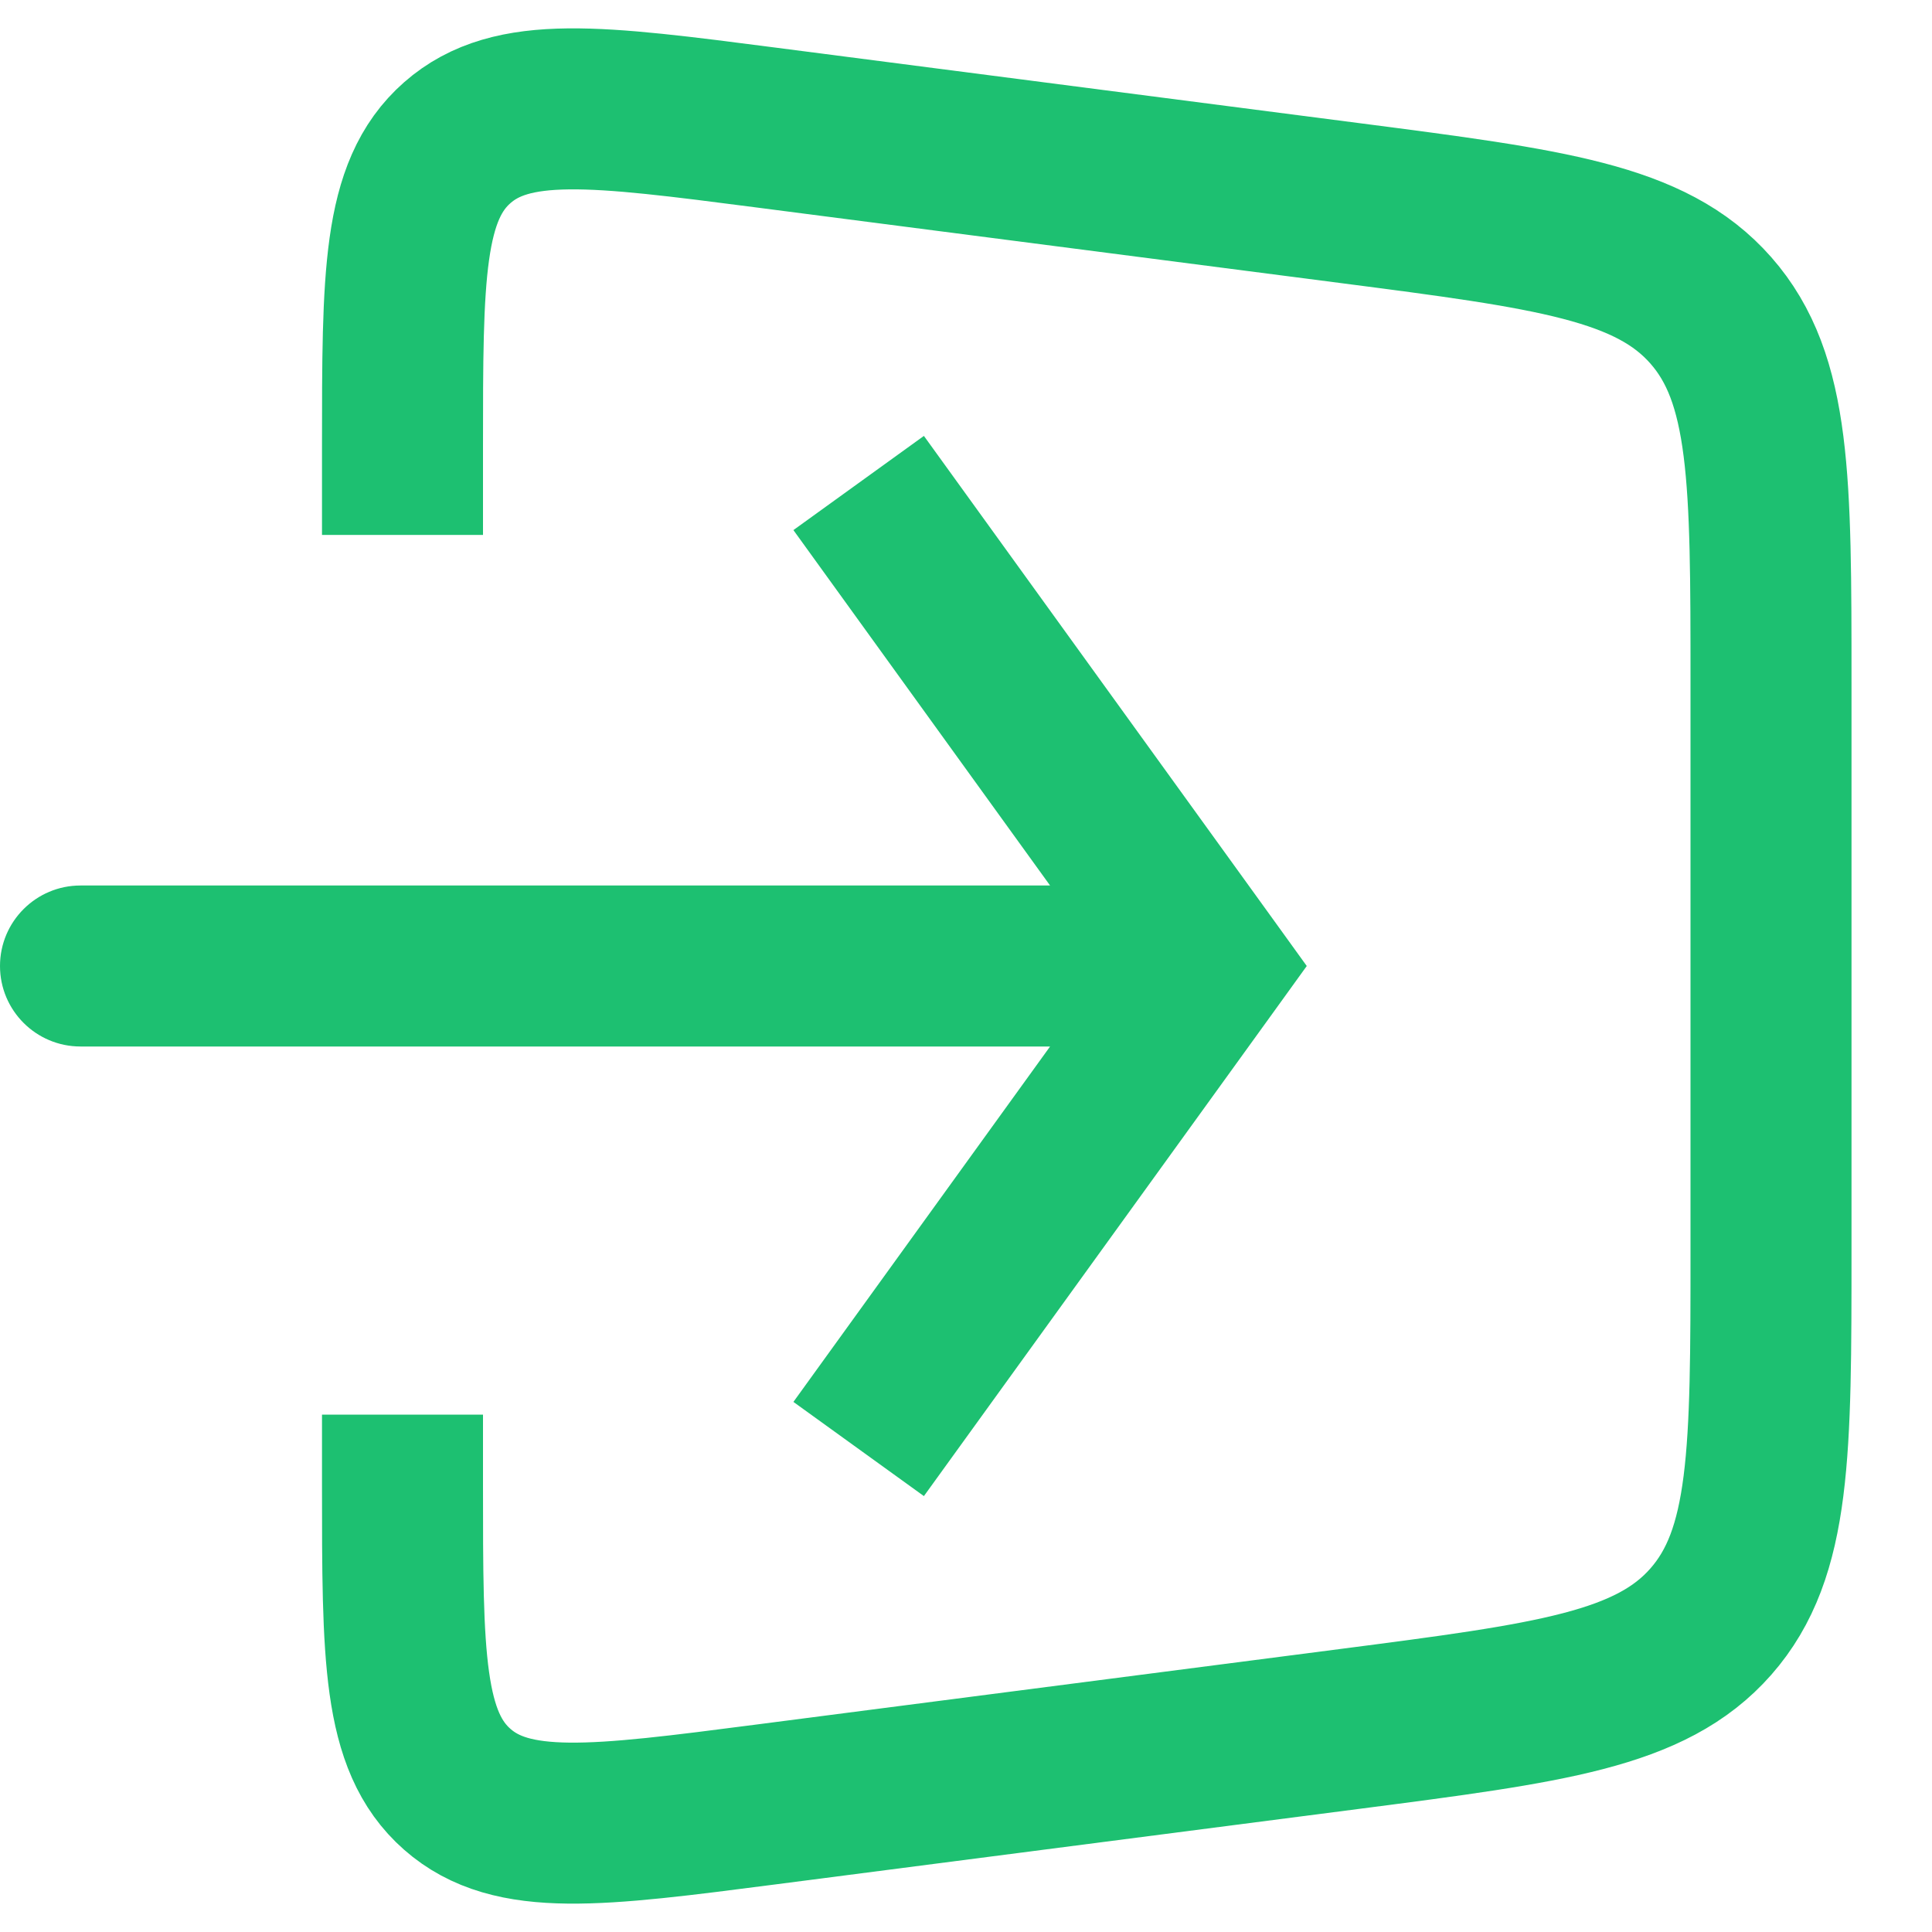
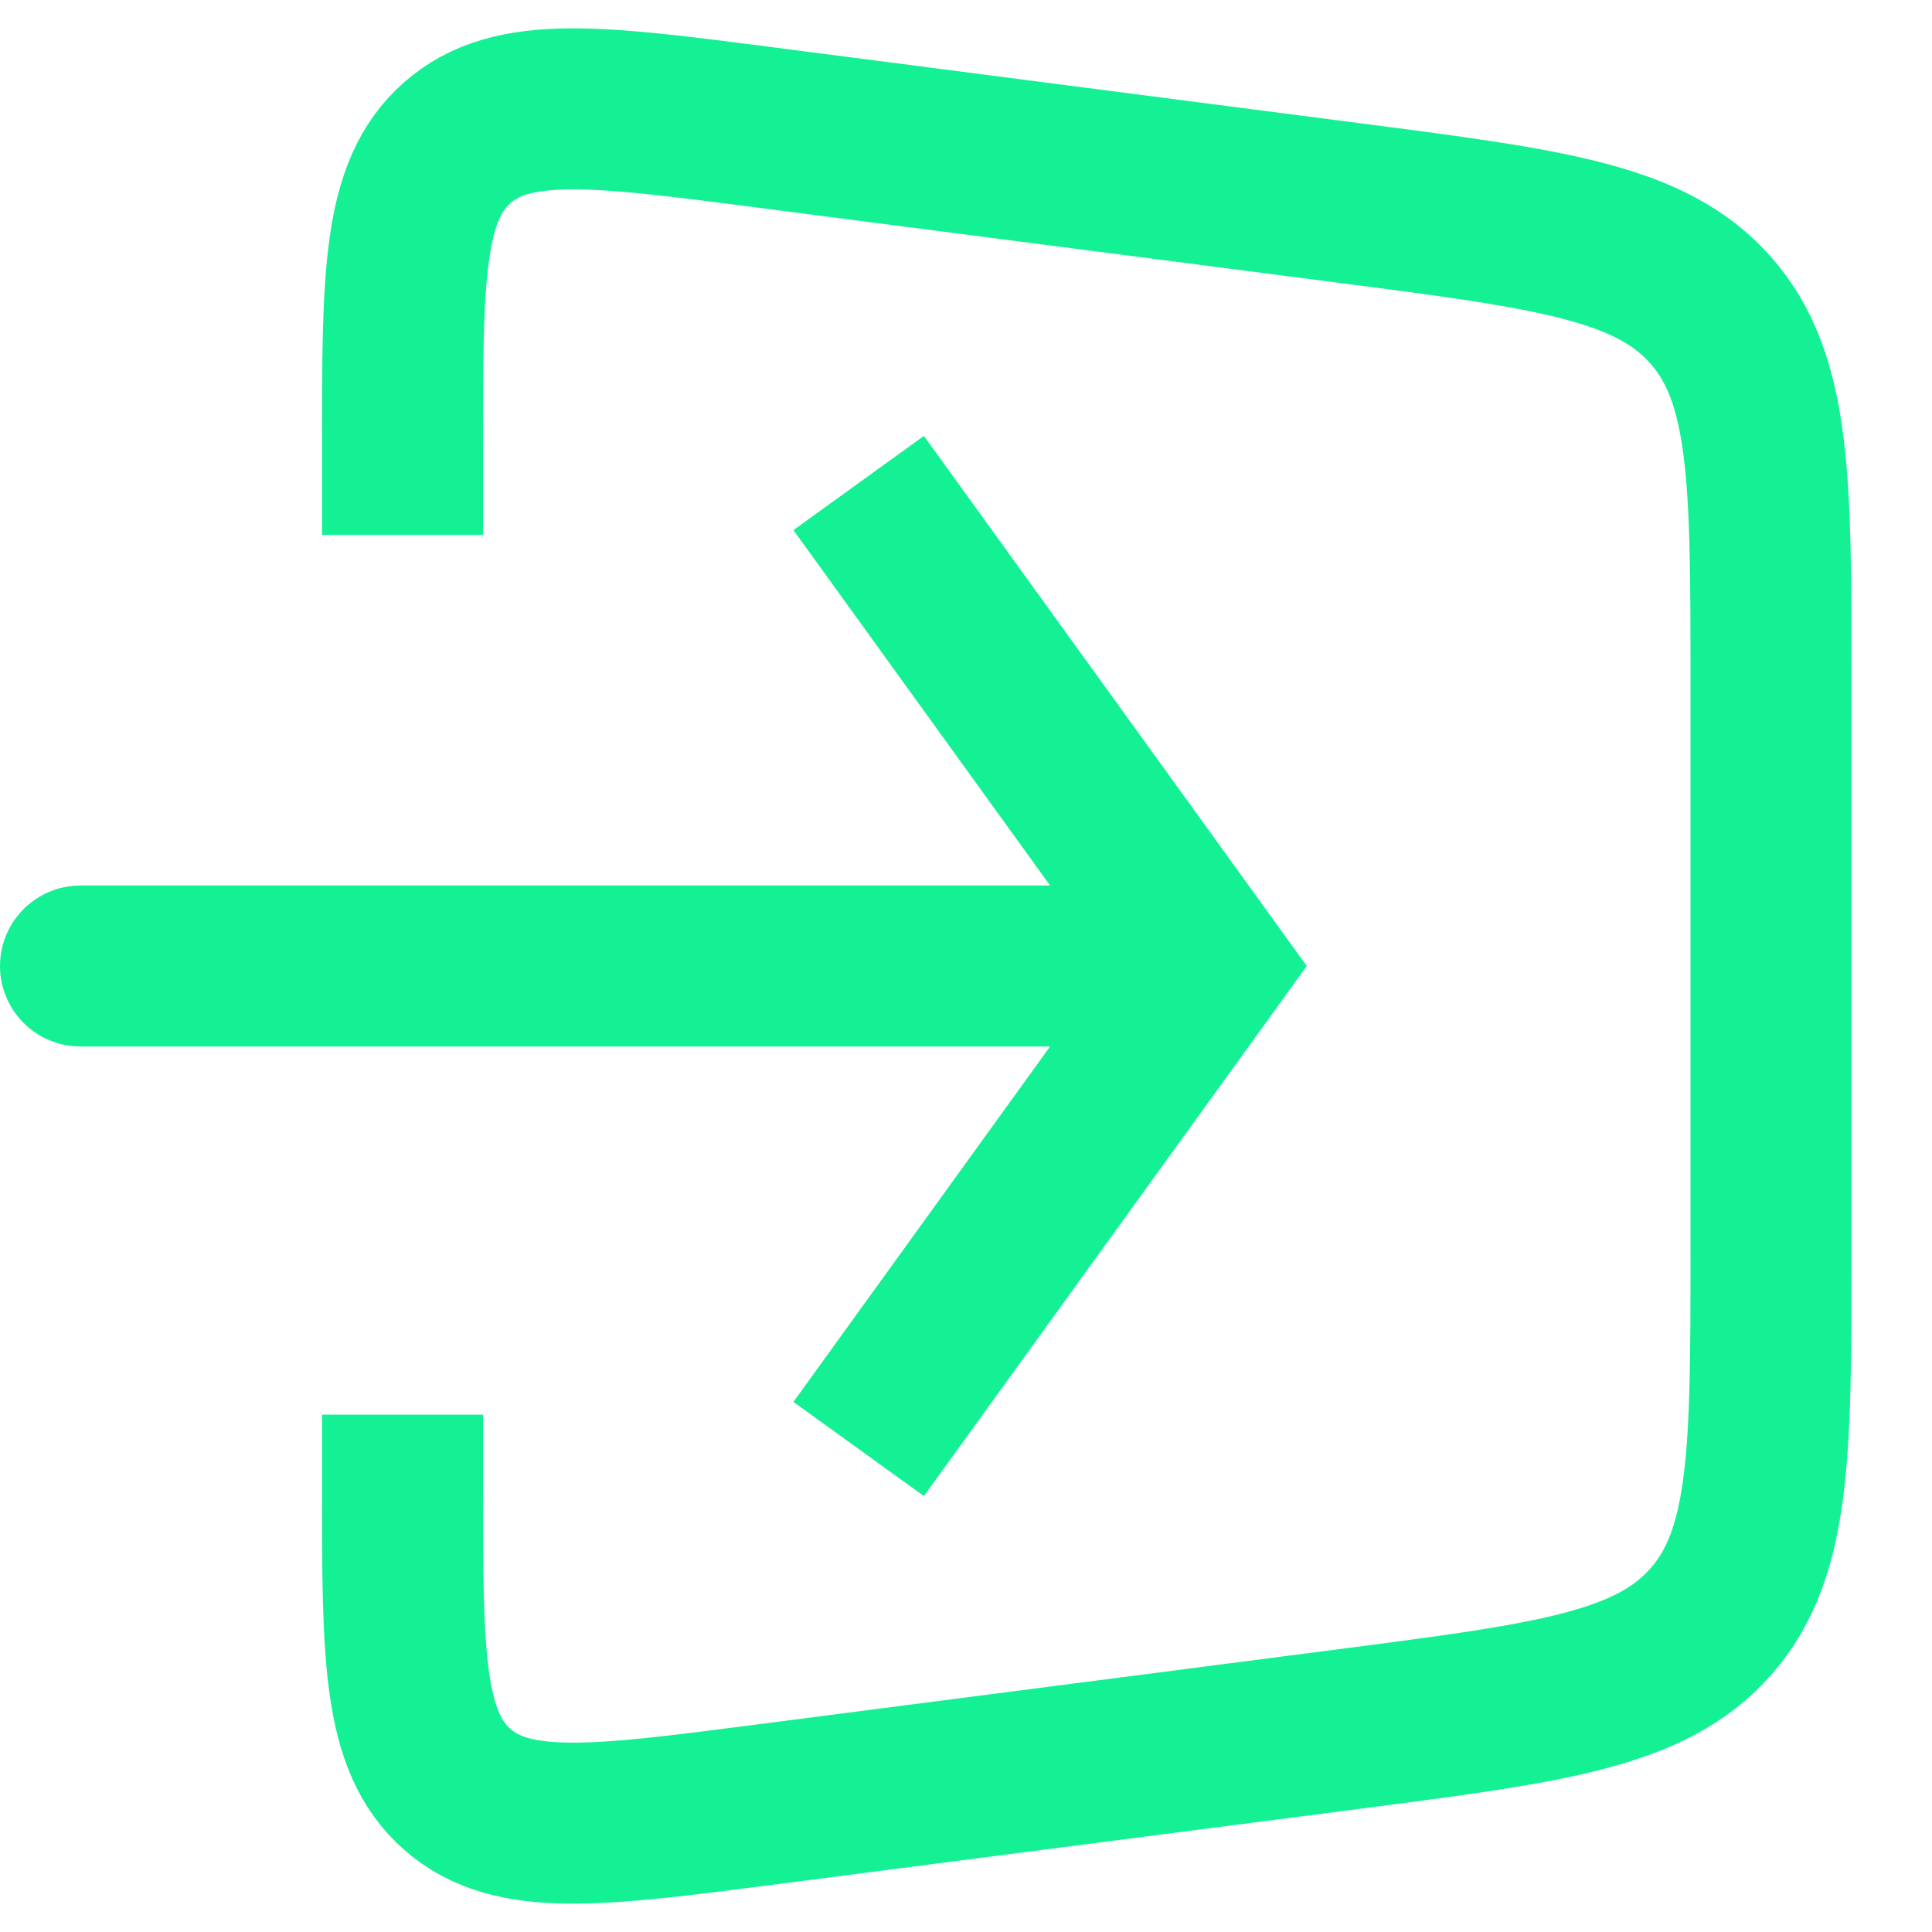
<svg xmlns="http://www.w3.org/2000/svg" width="24" height="24" viewBox="0 0 24 24" fill="none">
-   <path d="M5 6.645V5.551C5 3.431 5 2.371 5.68 1.773C6.359 1.176 7.411 1.312 9.513 1.584L16.77 2.523C19.261 2.846 20.507 3.007 21.253 3.856C22 4.706 22 5.962 22 8.474V15.526C22 18.038 22 19.294 21.253 20.144C20.507 20.993 19.261 21.154 16.77 21.477L9.513 22.416C7.411 22.688 6.359 22.824 5.68 22.227C5 21.629 5 20.569 5 18.449V17.573" stroke="#1DC071" stroke-width="2" />
-   <path d="M15 12L15.811 11.415L16.233 12L15.811 12.585L15 12ZM1 13C0.448 13 0 12.552 0 12C0 11.448 0.448 11 1 11V13ZM11.477 5.415L15.811 11.415L14.189 12.585L9.856 6.585L11.477 5.415ZM15.811 12.585L11.477 18.585L9.856 17.415L14.189 11.415L15.811 12.585ZM15 13H1V11H15V13Z" fill="#1DC071" />
+   <path d="M5 6.645V5.551C5 3.431 5 2.371 5.68 1.773C6.359 1.176 7.411 1.312 9.513 1.584L16.77 2.523C19.261 2.846 20.507 3.007 21.253 3.856C22 4.706 22 5.962 22 8.474V15.526C22 18.038 22 19.294 21.253 20.144C20.507 20.993 19.261 21.154 16.77 21.477L9.513 22.416C7.411 22.688 6.359 22.824 5.68 22.227C5 21.629 5 20.569 5 18.449V17.573" stroke="#14f195" stroke-width="2" />
+   <path d="M15 12L15.811 11.415L16.233 12L15.811 12.585L15 12ZM1 13C0.448 13 0 12.552 0 12C0 11.448 0.448 11 1 11V13ZM11.477 5.415L15.811 11.415L14.189 12.585L9.856 6.585L11.477 5.415ZM15.811 12.585L11.477 18.585L9.856 17.415L14.189 11.415L15.811 12.585ZM15 13H1V11H15V13Z" fill="#14f195" />
</svg>
